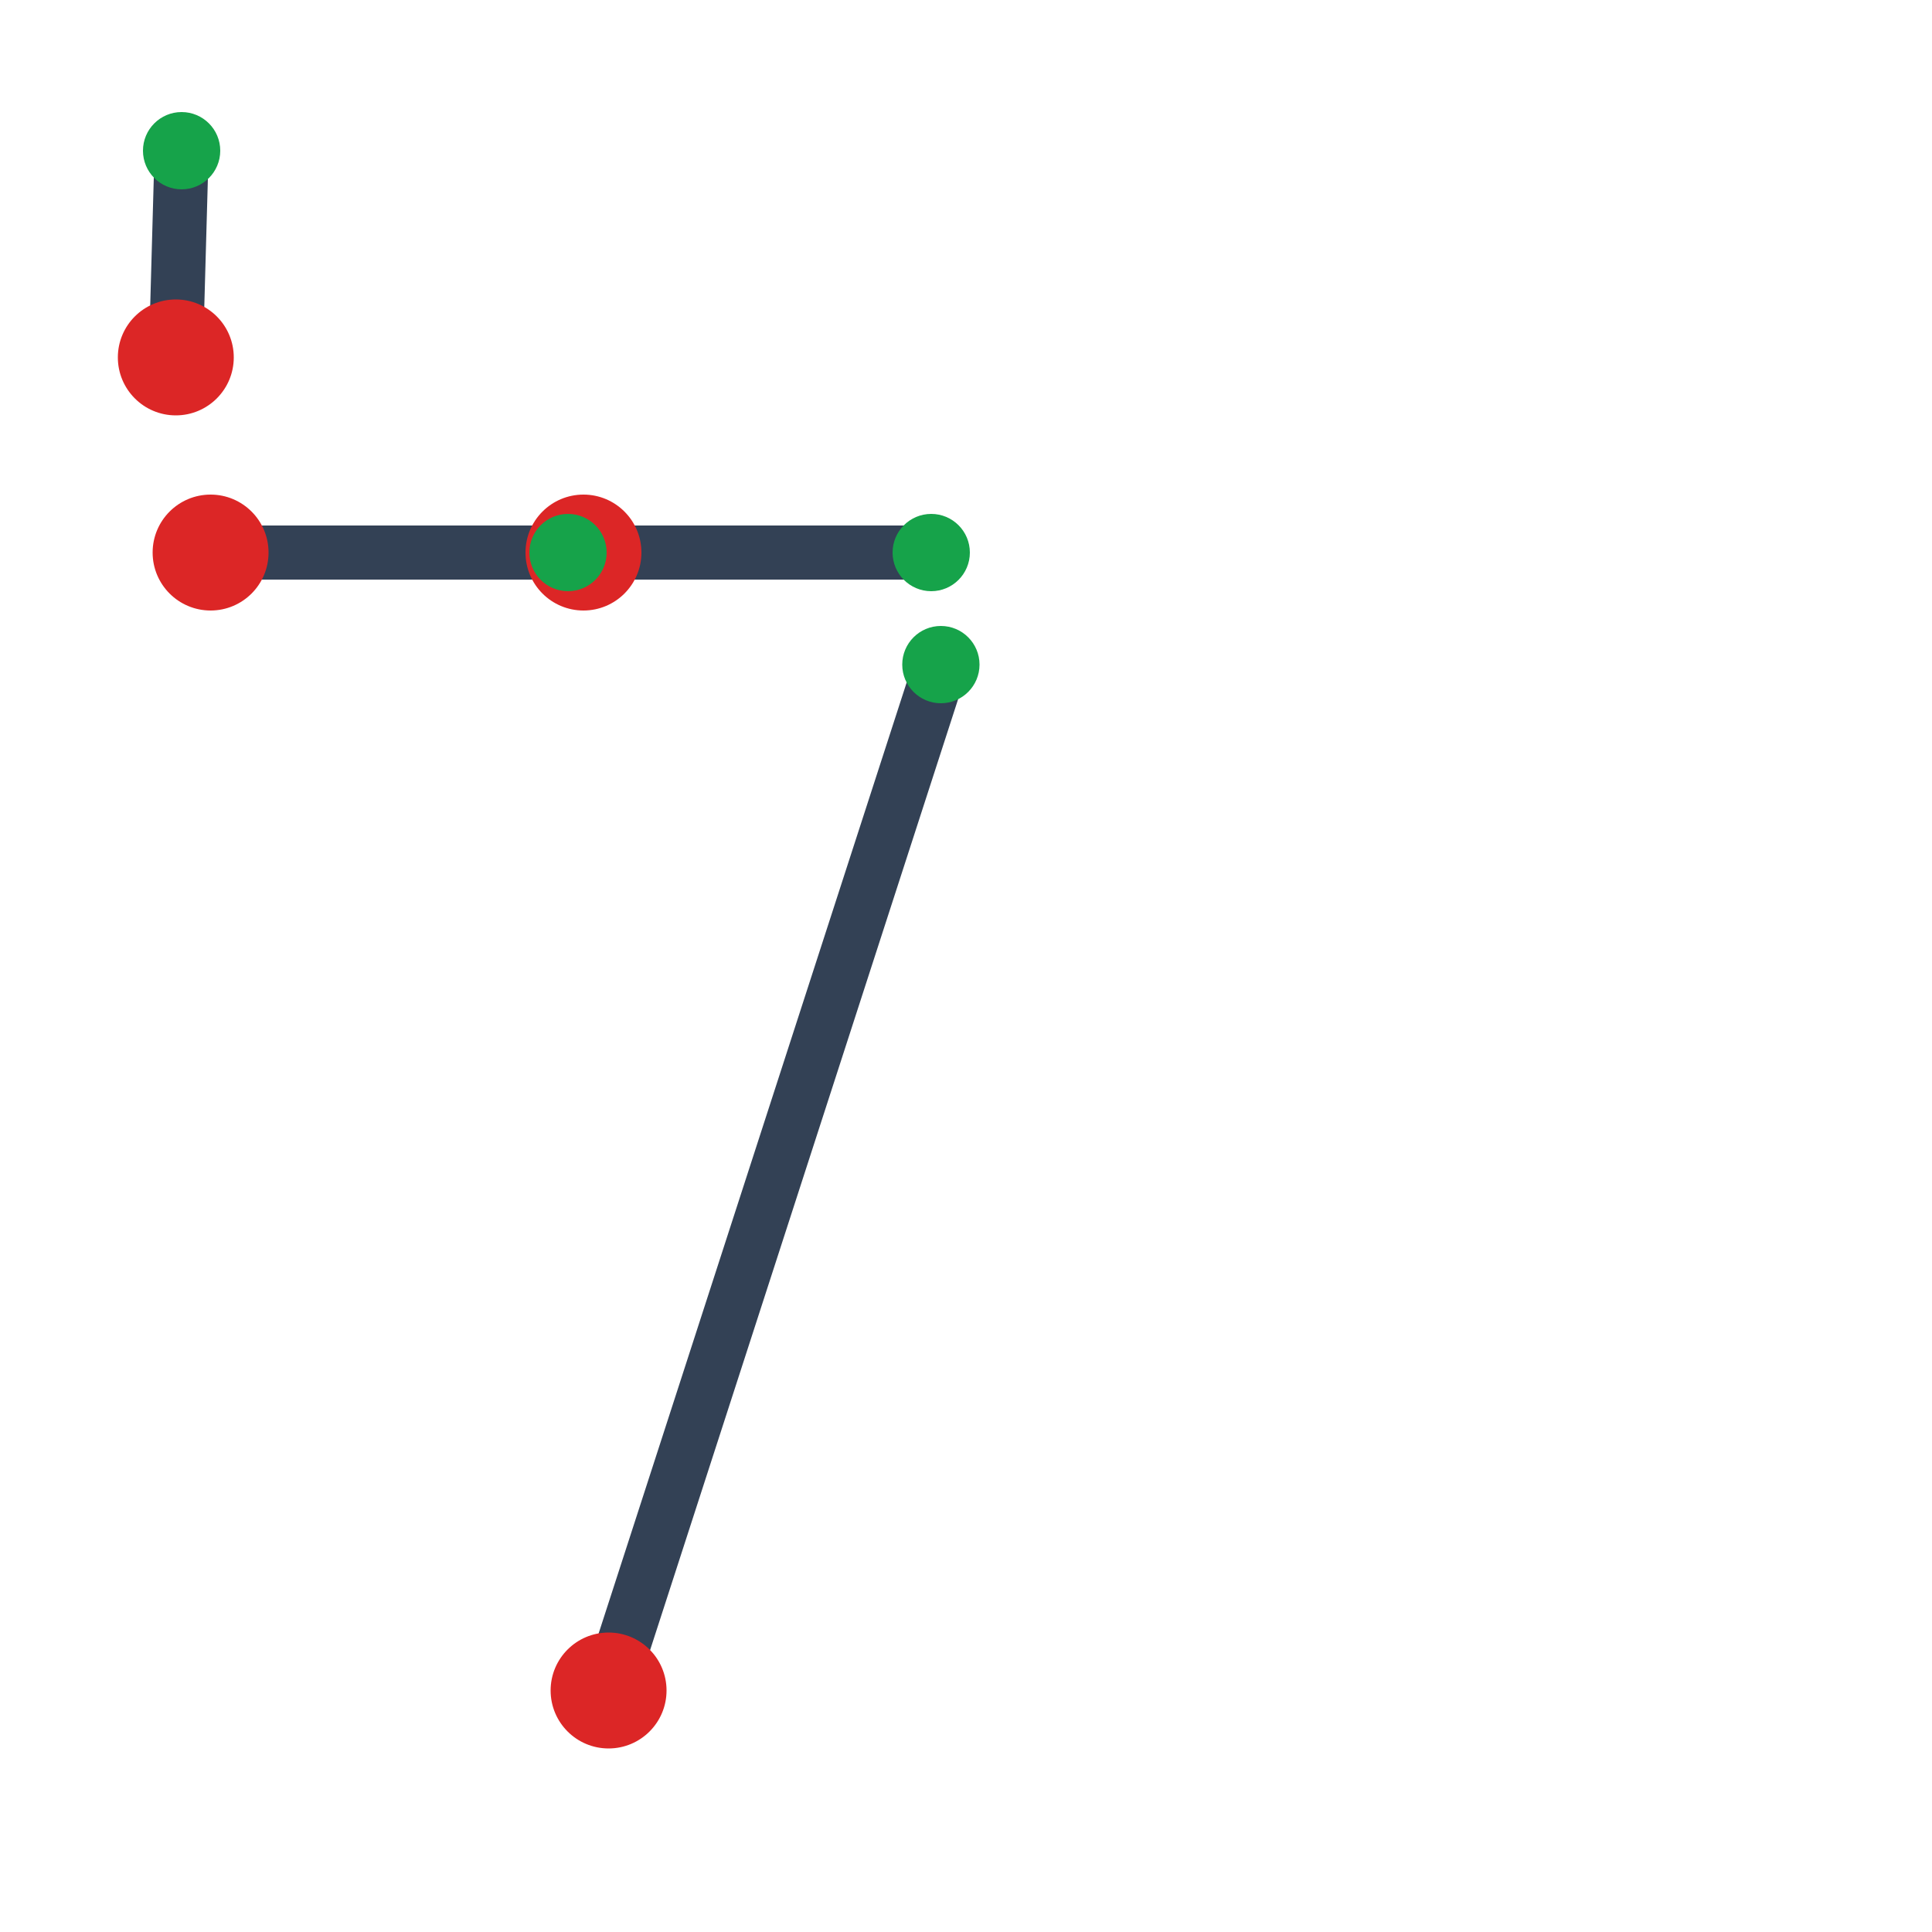
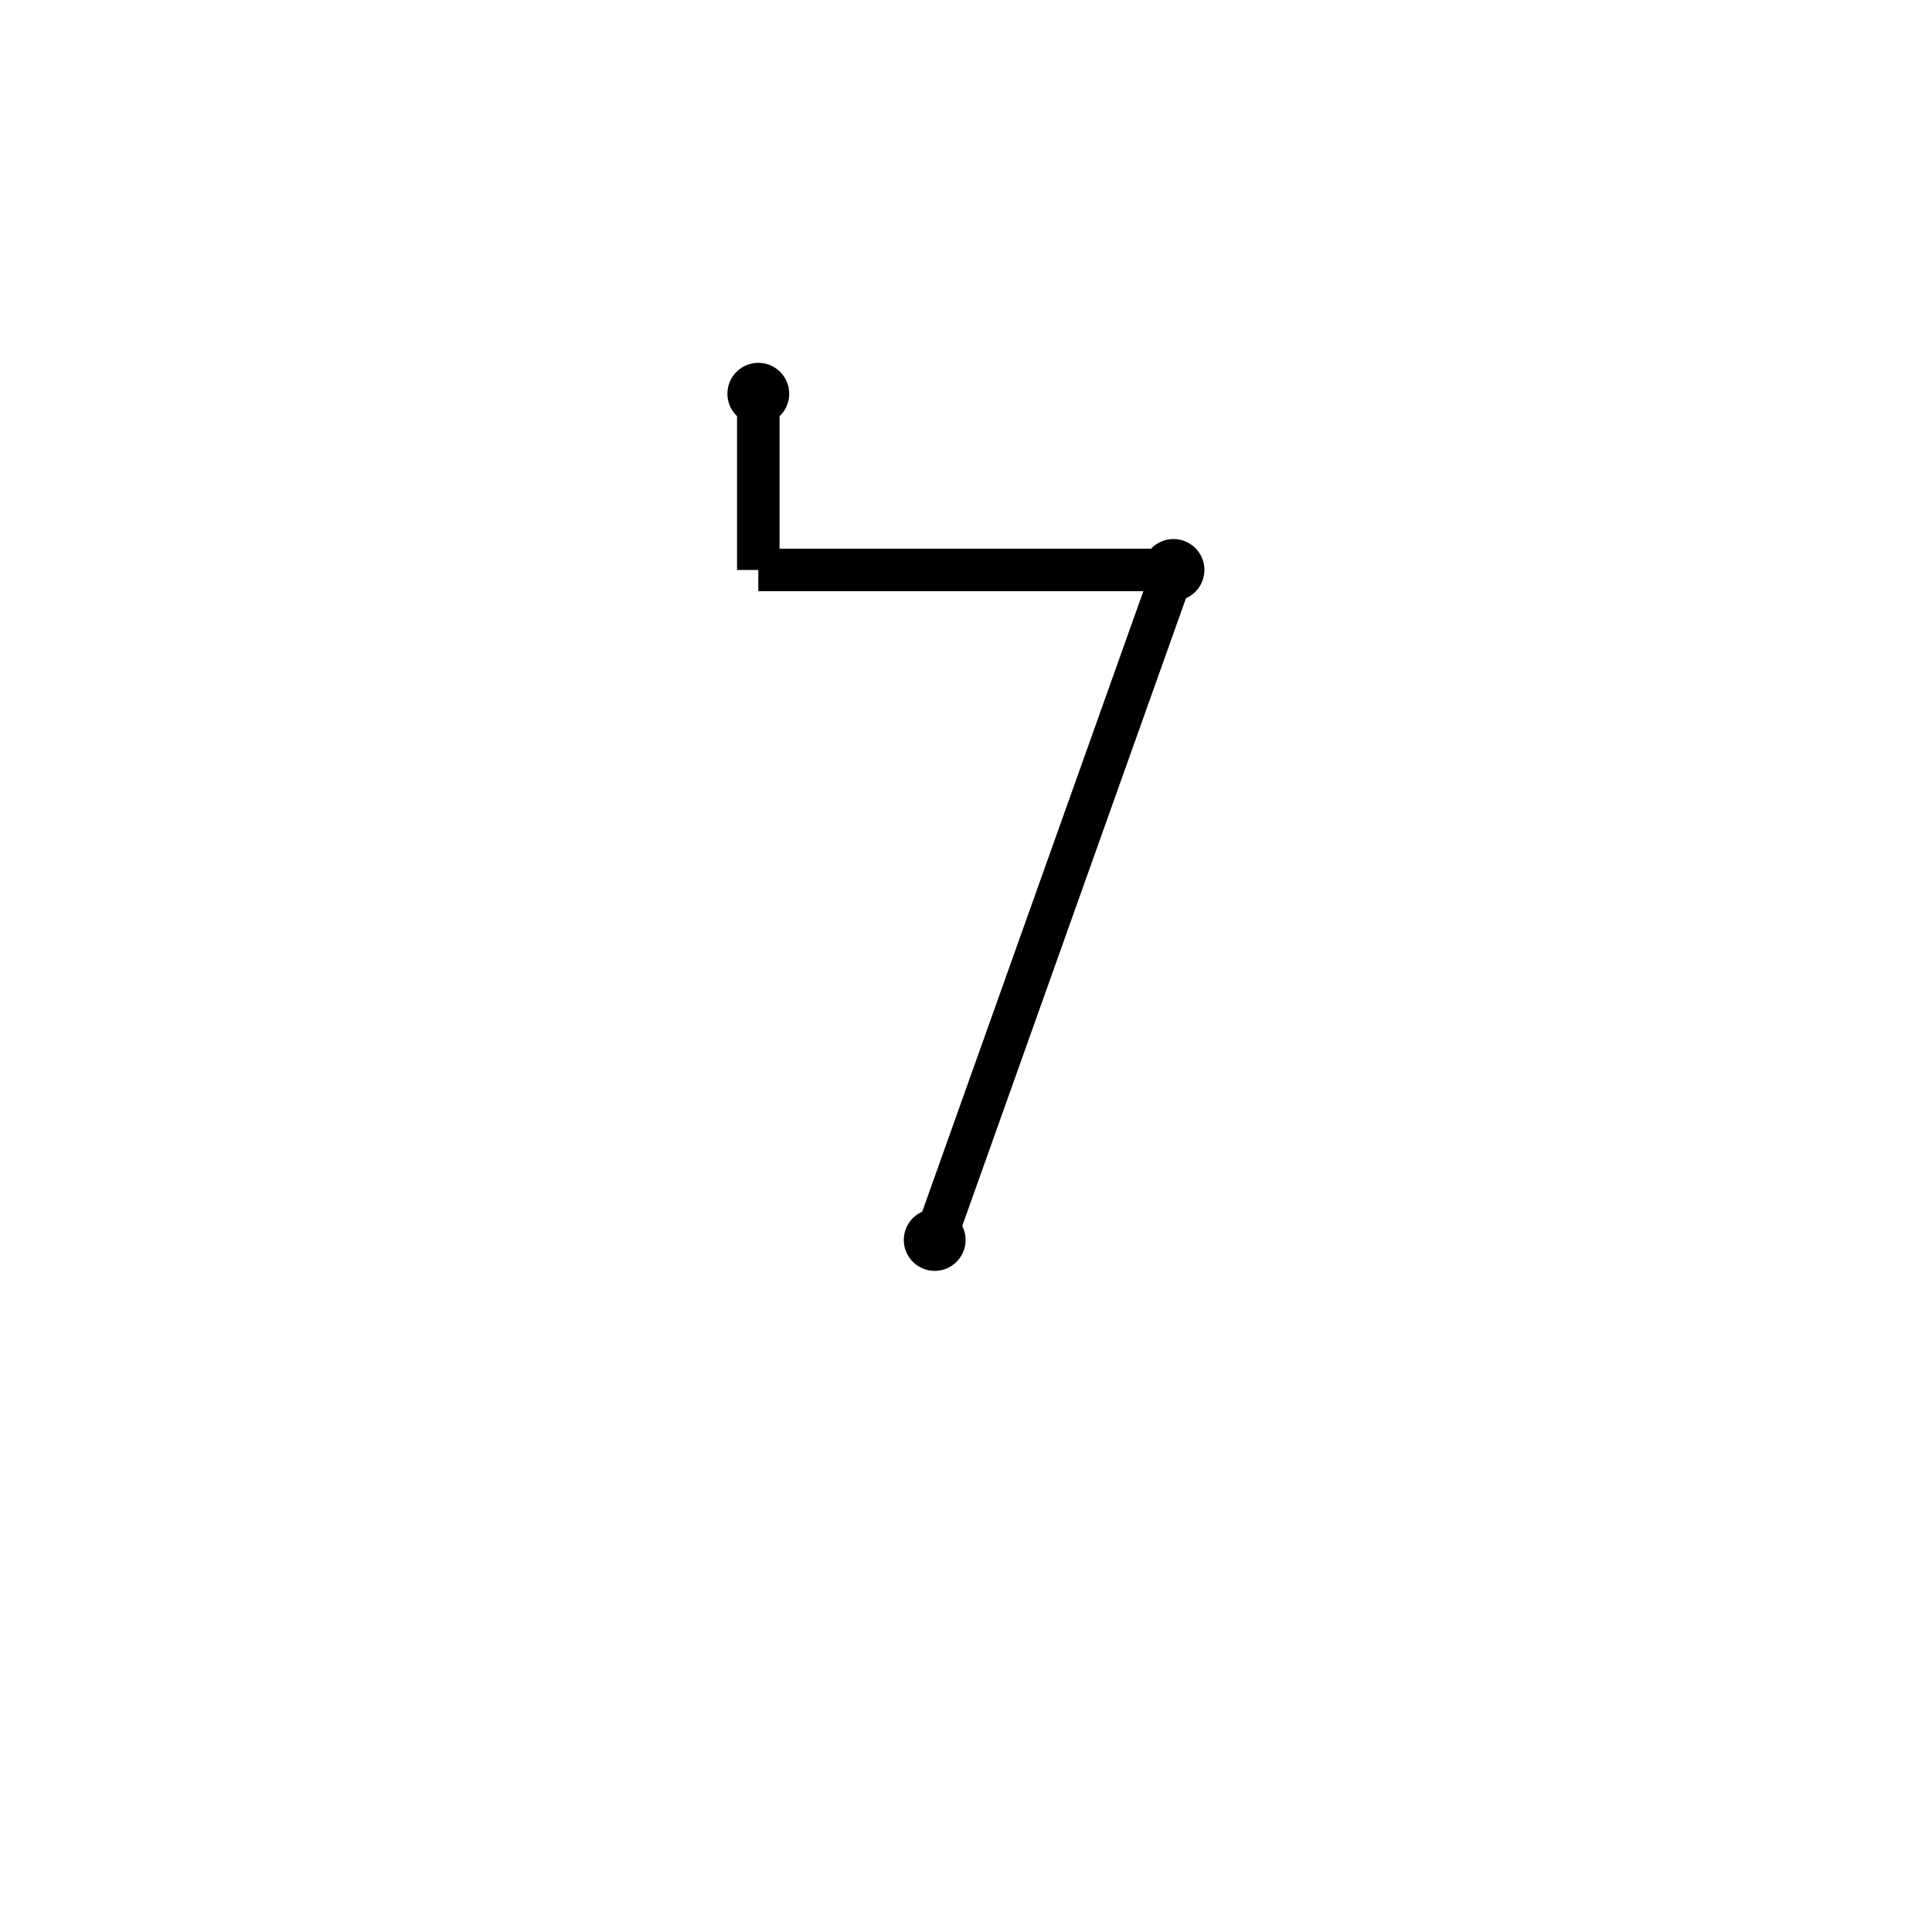
- <svg xmlns="http://www.w3.org/2000/svg" viewBox="0 0 100 100" fill="none" data-glyph="ל" data-group="he-print" data-centerline="true">
-   <path id="stroke-1" d="M 9.1 18.5 L 9.4 7.8" fill="none" stroke="#334155" stroke-width="2.8" stroke-linecap="round" stroke-linejoin="round" />
-   <path id="stroke-2" d="M 30.2 28.6 L 48.2 28.6" fill="none" stroke="#334155" stroke-width="2.8" stroke-linecap="round" stroke-linejoin="round" />
-   <path id="stroke-3" d="M 10.9 28.6 L 29.4 28.6" fill="none" stroke="#334155" stroke-width="2.8" stroke-linecap="round" stroke-linejoin="round" />
-   <path id="stroke-4" d="M 31.5 87.5 L 48.7 34.4" fill="none" stroke="#334155" stroke-width="2.8" stroke-linecap="round" stroke-linejoin="round" />
-   <circle cx="9.1" cy="18.5" r="3" fill="#dc2626" data-stroke-start="1" />
-   <circle cx="9.4" cy="7.8" r="2" fill="#16a34a" data-stroke-end="1" />
-   <circle cx="30.2" cy="28.6" r="3" fill="#dc2626" data-stroke-start="2" />
-   <circle cx="48.2" cy="28.6" r="2" fill="#16a34a" data-stroke-end="2" />
-   <circle cx="10.9" cy="28.6" r="3" fill="#dc2626" data-stroke-start="3" />
-   <circle cx="29.4" cy="28.6" r="2" fill="#16a34a" data-stroke-end="3" />
-   <circle cx="31.5" cy="87.5" r="3" fill="#dc2626" data-stroke-start="4" />
-   <circle cx="48.7" cy="34.4" r="2" fill="#16a34a" data-stroke-end="4" />
+ <svg xmlns="http://www.w3.org/2000/svg" viewBox="0 0 100 100" fill="none" stroke="currentColor" stroke-linecap="butt" stroke-linejoin="round" data-glyph="ל" data-group="he-print" data-centerline="true">
+   <path id="stroke-1" d="M 39.25 20.38 L 39.25 29.5" fill="none" stroke="currentColor" stroke-width="2.2" stroke-linecap="butt" stroke-linejoin="round" />
+   <path id="stroke-2" d="M 39.25 29.5 L 60.74 29.5" fill="none" stroke="currentColor" stroke-width="2.2" stroke-linecap="butt" stroke-linejoin="round" />
+   <path id="stroke-3" d="M 60.74 29.5 L 48.38 64.18" fill="none" stroke="currentColor" stroke-width="2.2" stroke-linecap="butt" stroke-linejoin="round" />
+   <circle cx="39.25" cy="20.38" r="1.1" fill="currentColor" />
+   <circle cx="60.74" cy="29.5" r="1.1" fill="currentColor" />
+   <circle cx="48.38" cy="64.18" r="1.1" fill="currentColor" />
</svg>
